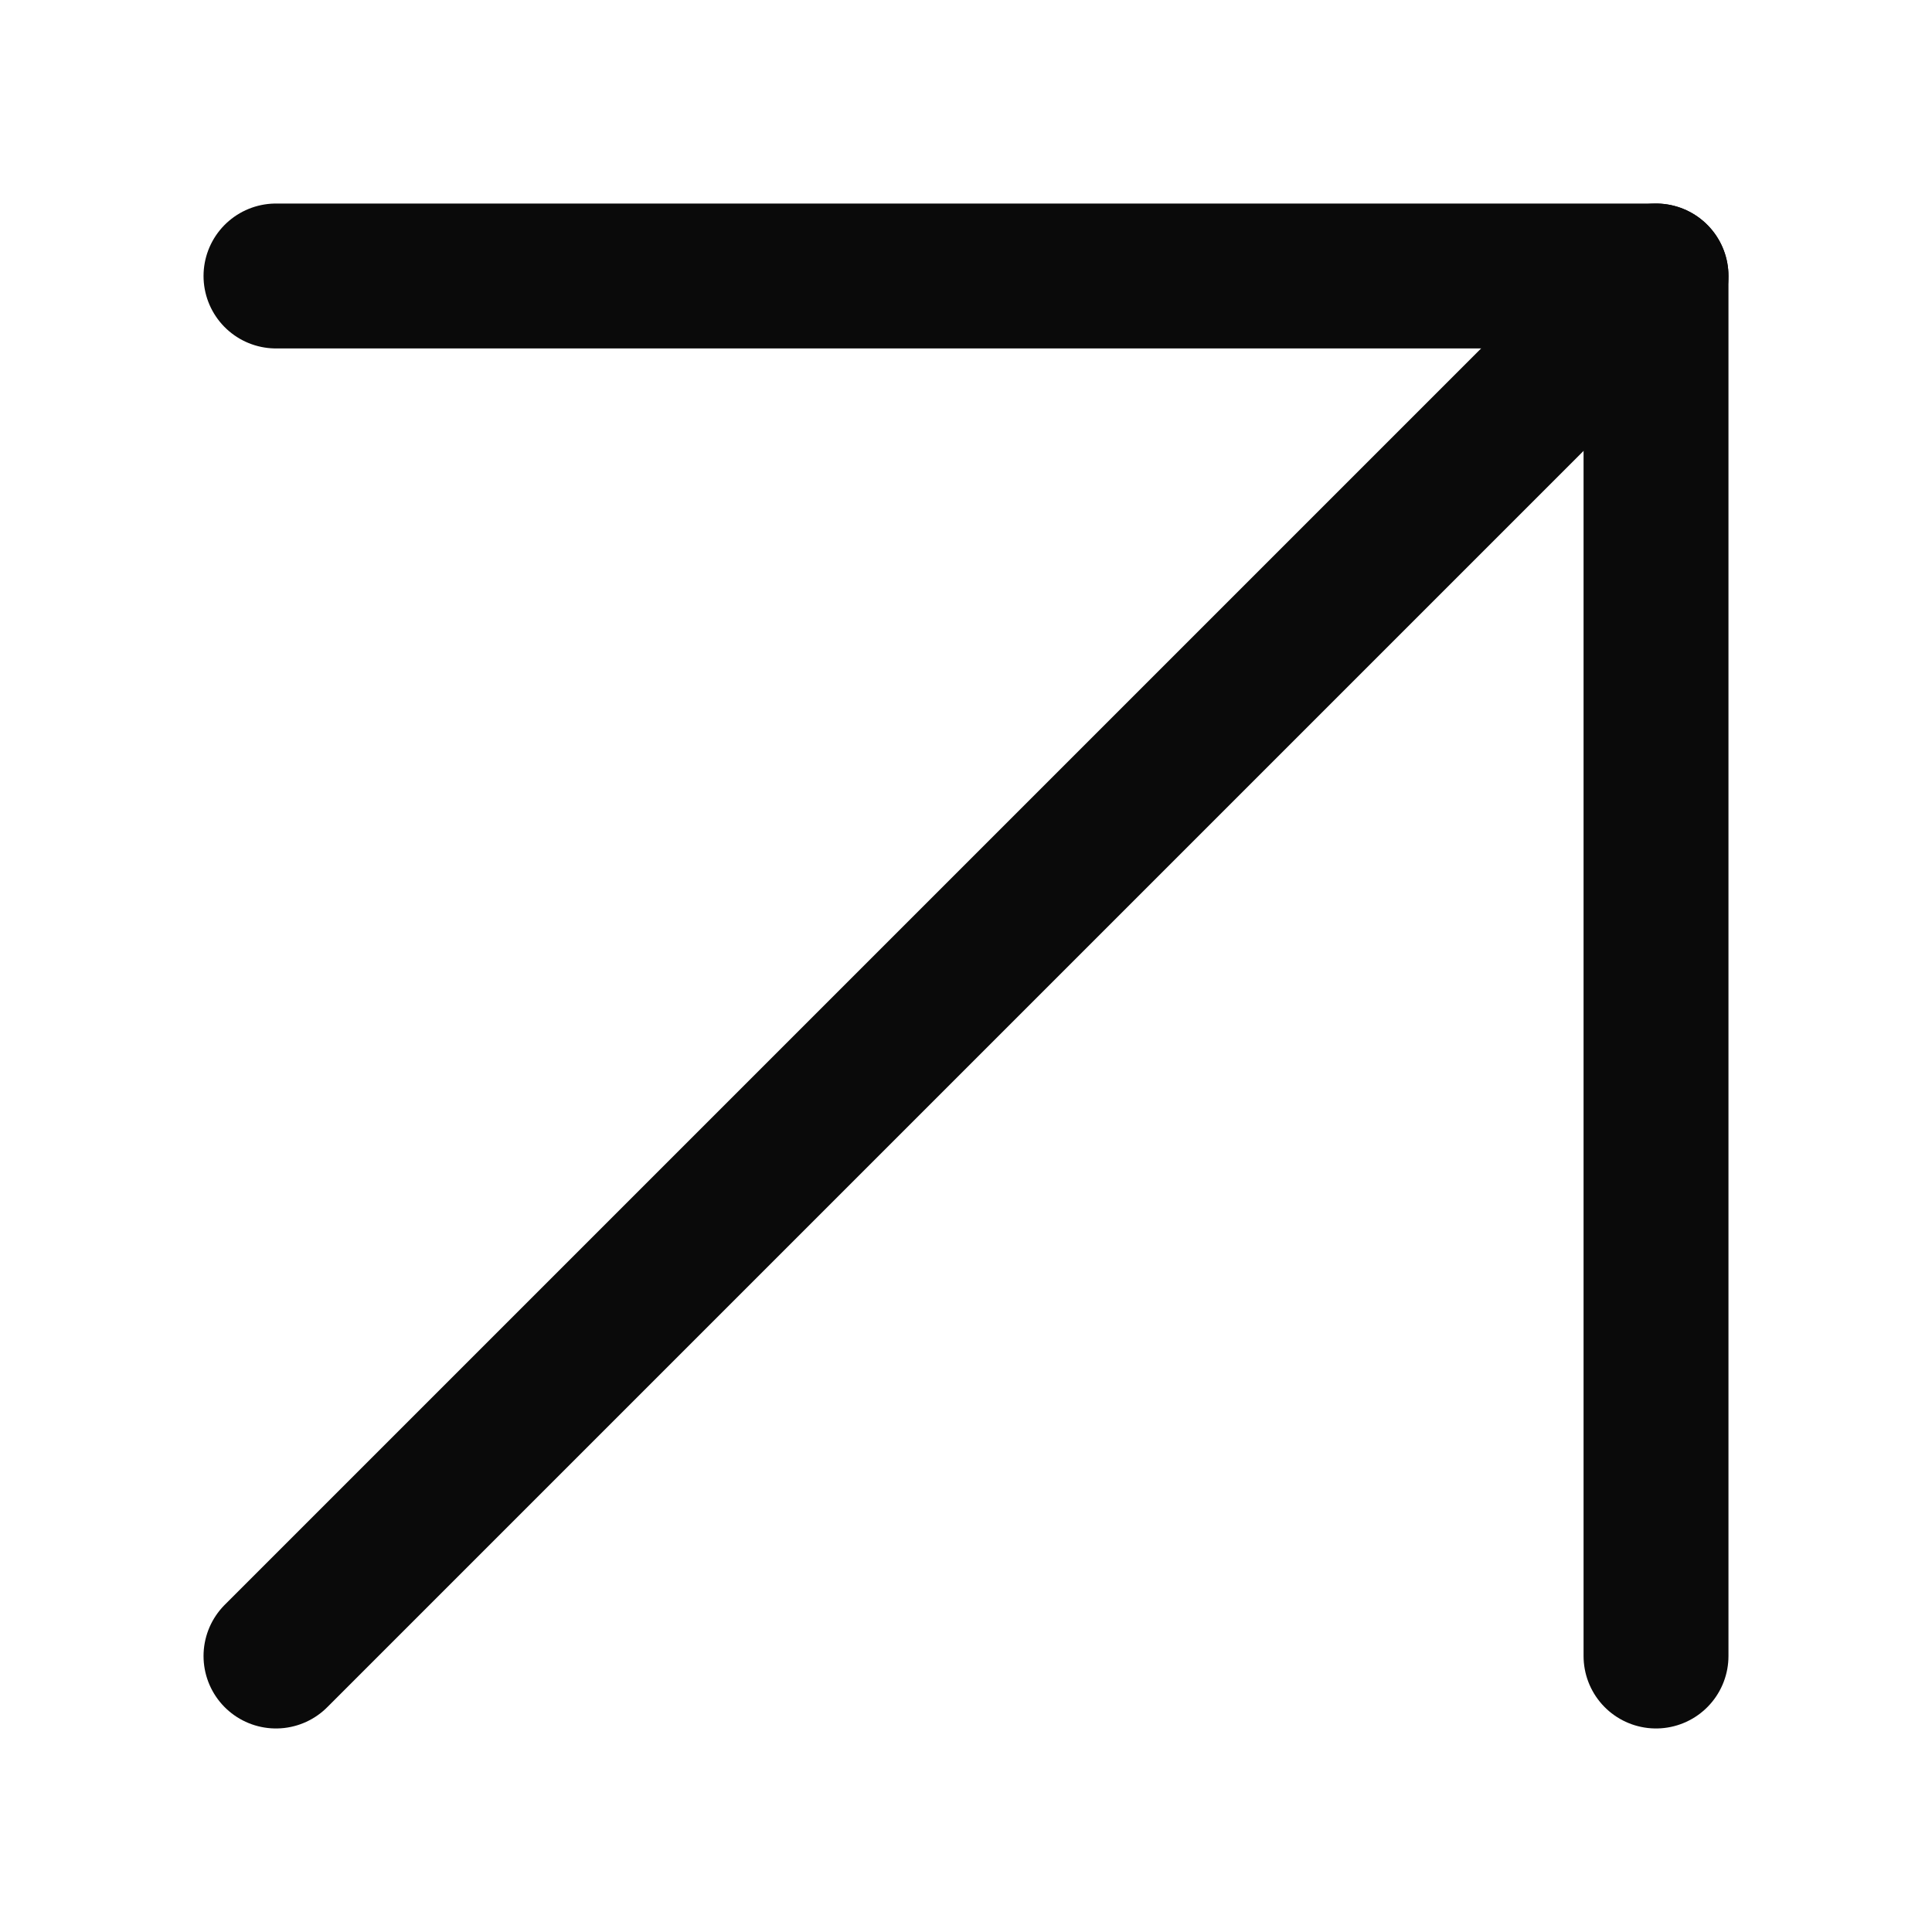
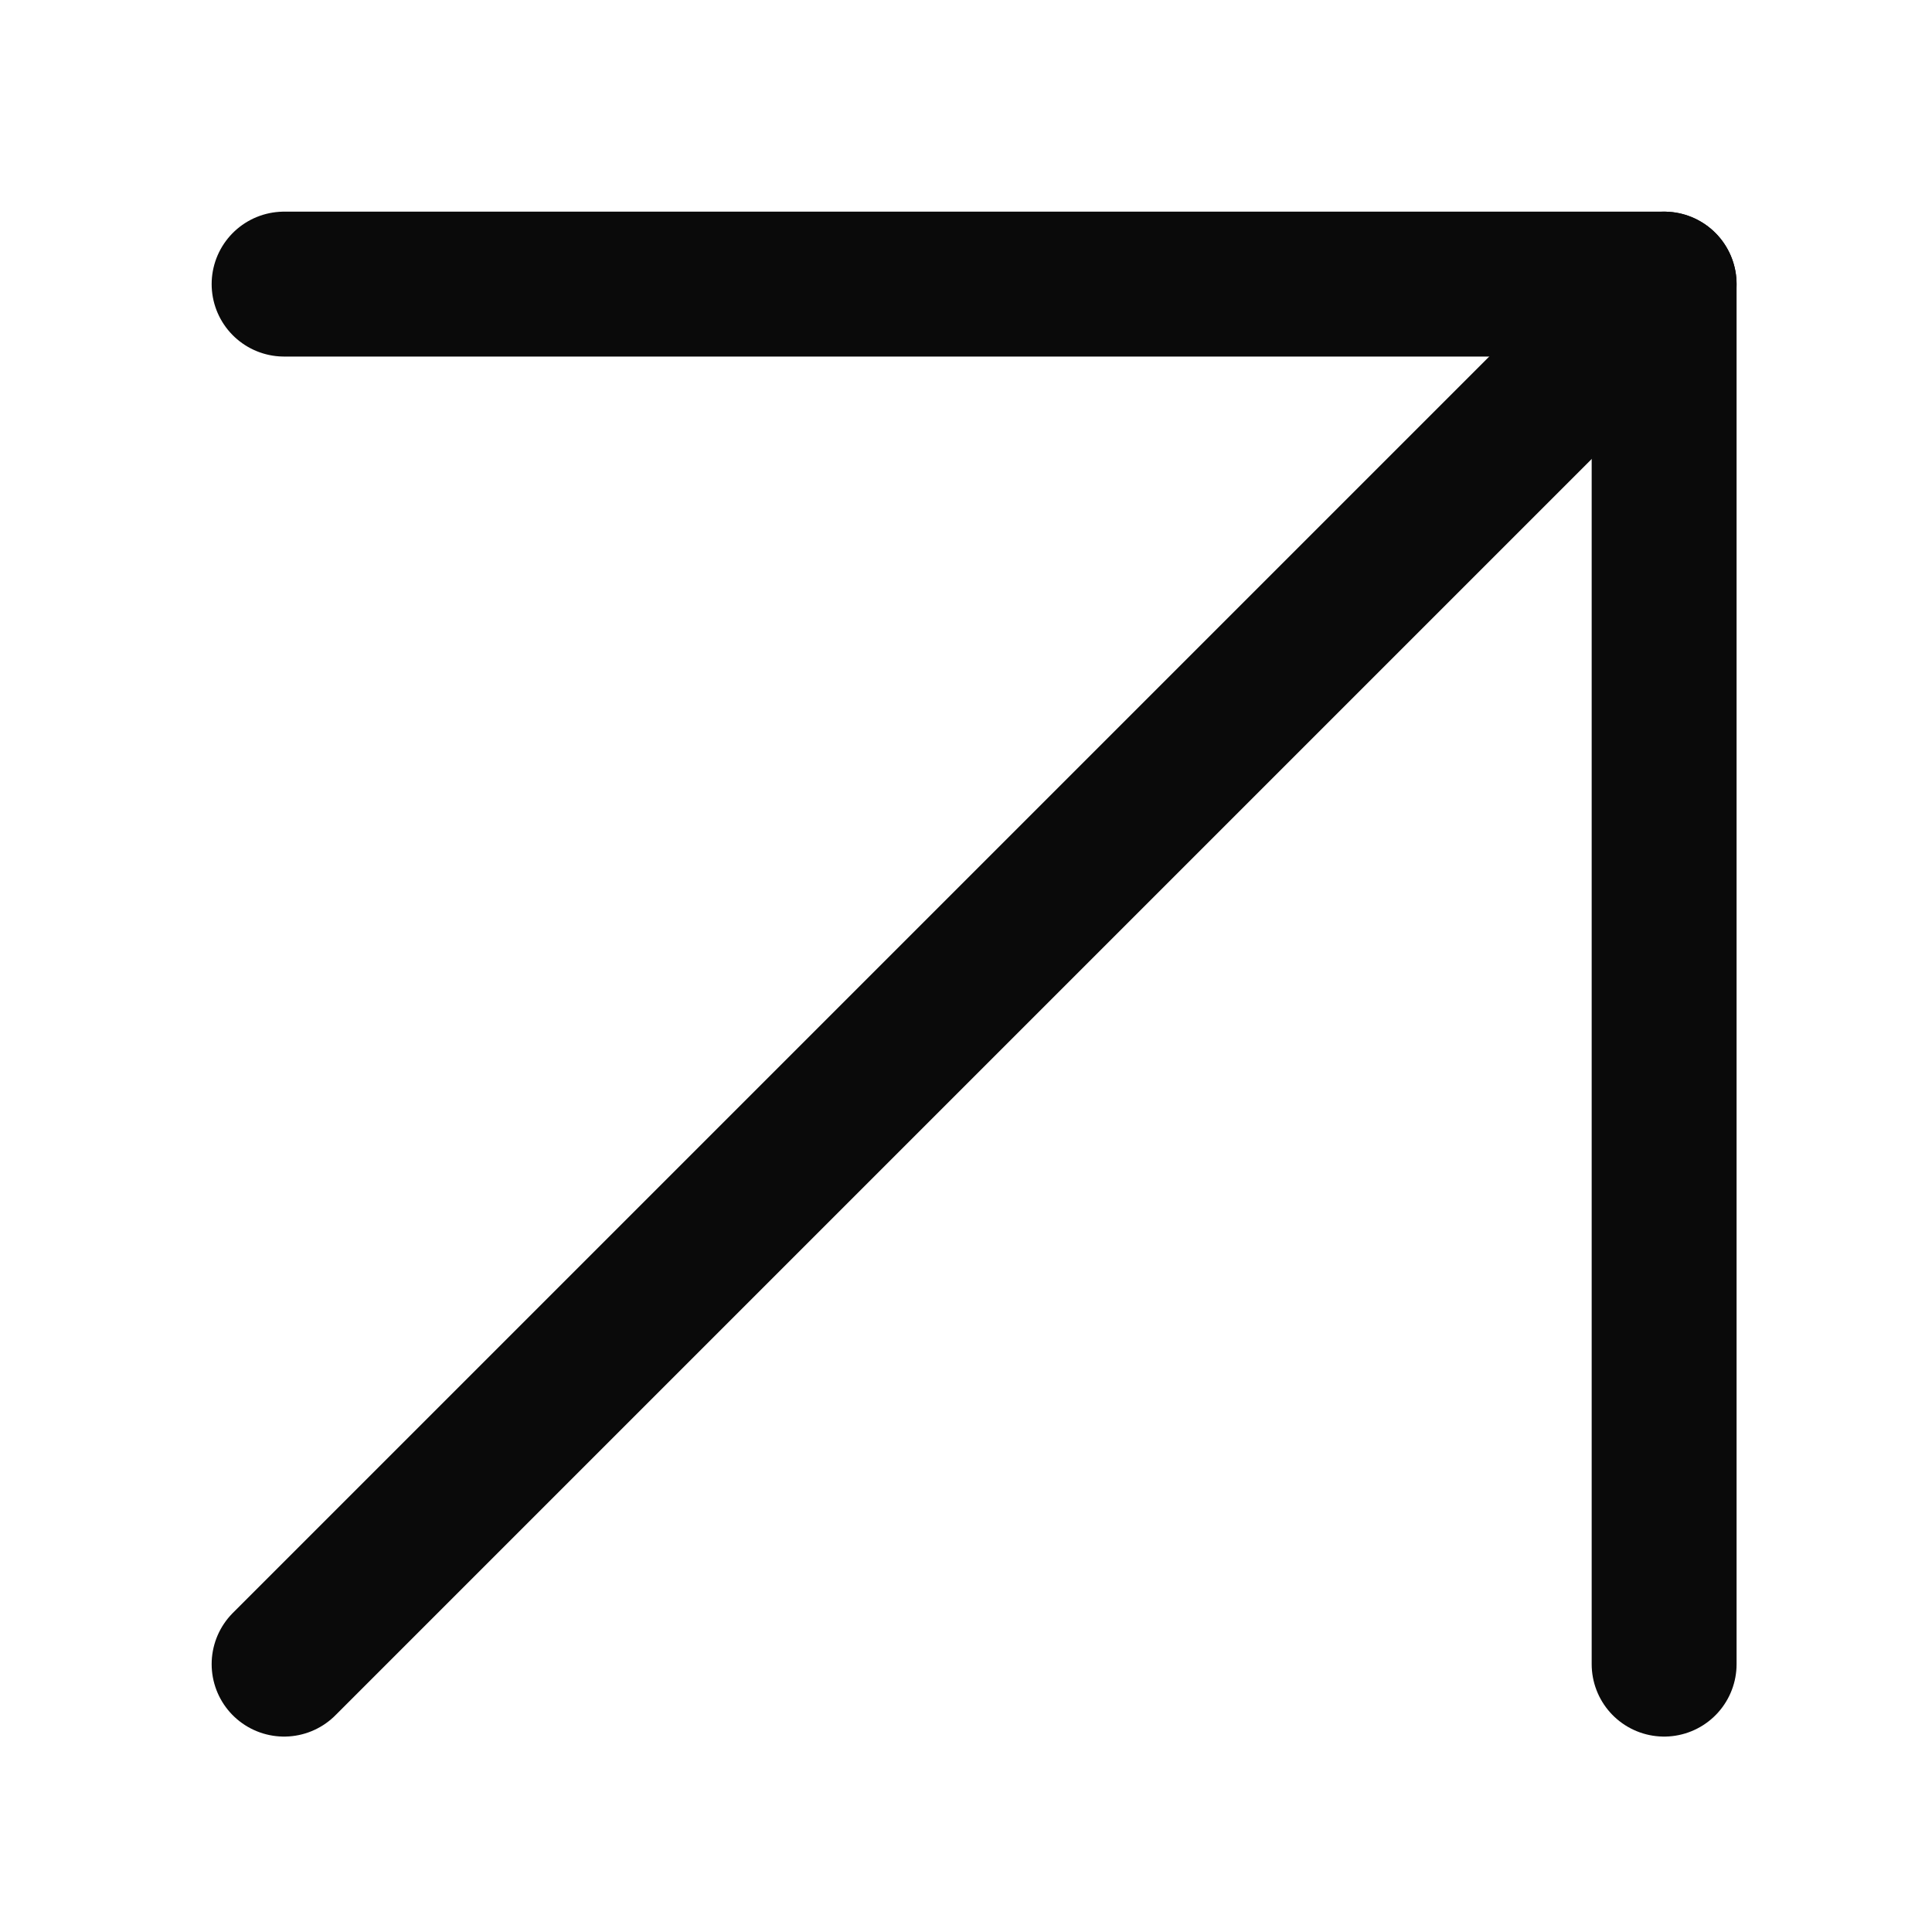
<svg xmlns="http://www.w3.org/2000/svg" width="20" height="20" viewBox="0 0 20 20" fill="none">
-   <path d="M2.857 17.143L17.143 2.857" stroke="#0A0A0A" stroke-width="1.5" stroke-linecap="round" stroke-linejoin="round" />
-   <path d="M2.857 2.857L17.143 2.857L17.143 17.143" stroke="#0A0A0A" stroke-width="1.5" stroke-linecap="round" stroke-linejoin="round" />
+   <path d="M2.941 17.227L17.227 2.941" stroke="#0A0A0A" stroke-width="1.5" stroke-linecap="round" stroke-linejoin="round" />
+   <path d="M2.941 2.941L17.227 2.941L17.227 17.227" stroke="#0A0A0A" stroke-width="1.5" stroke-linecap="round" stroke-linejoin="round" />
</svg>
